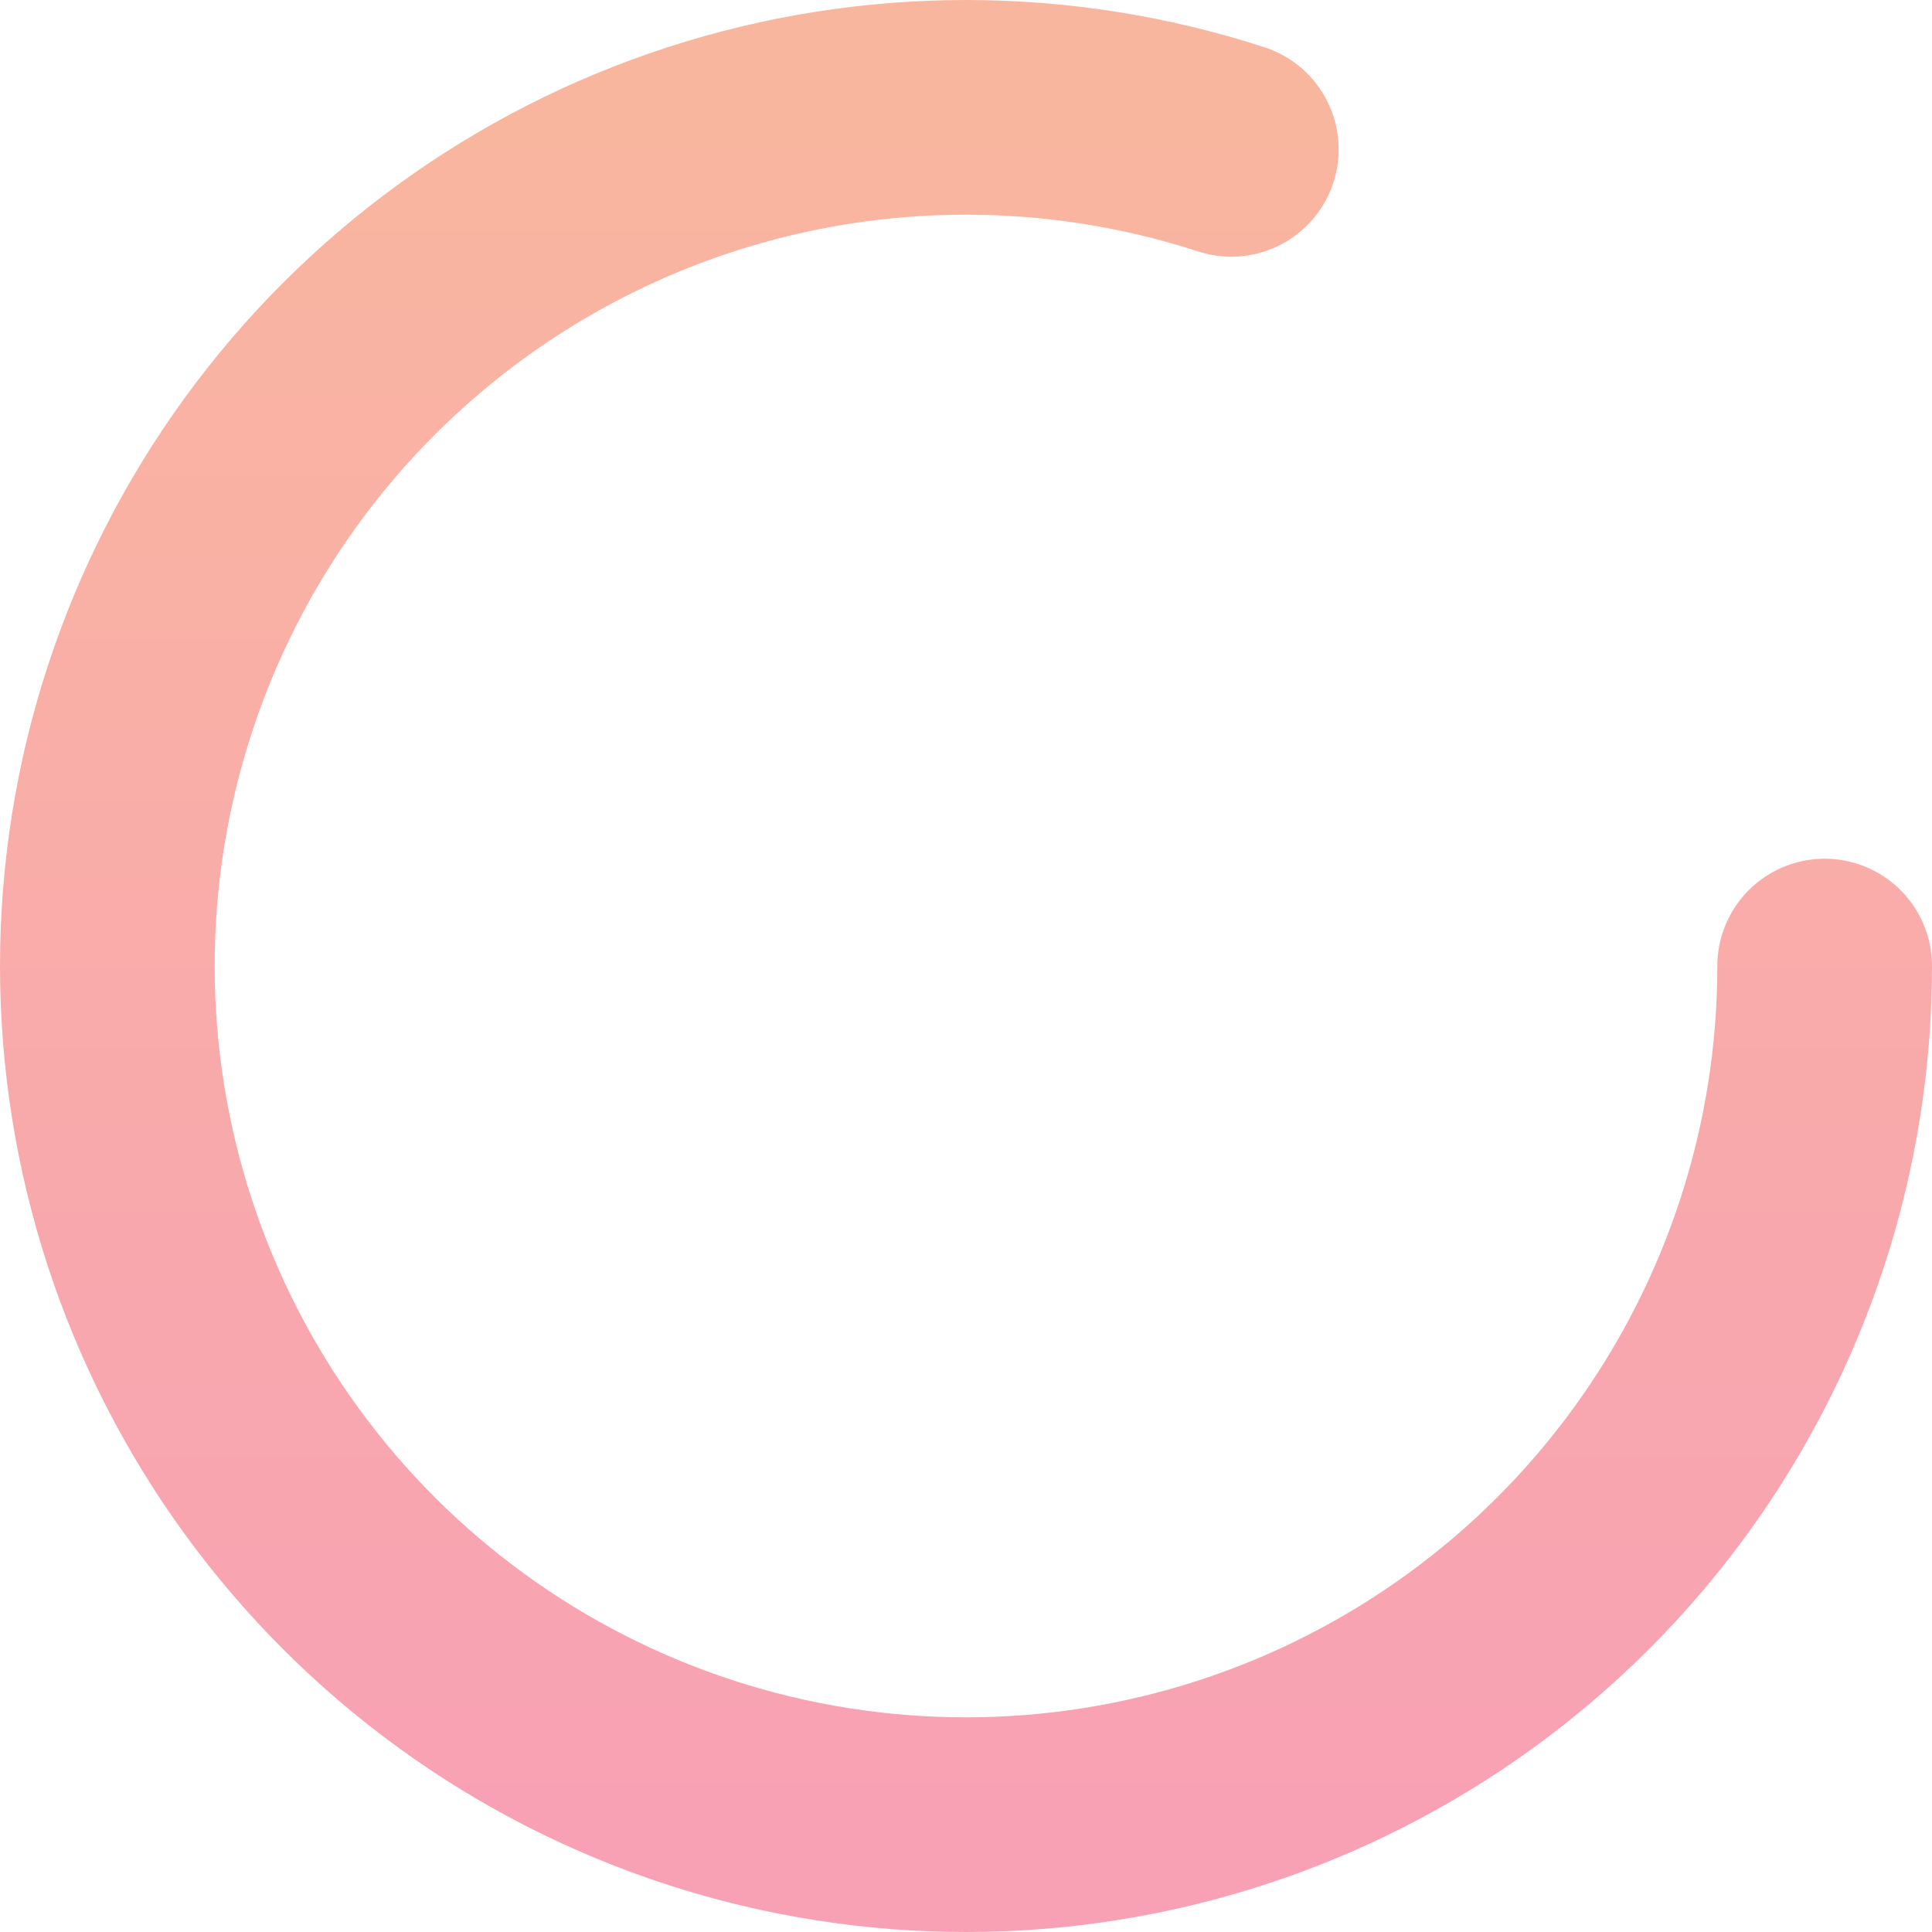
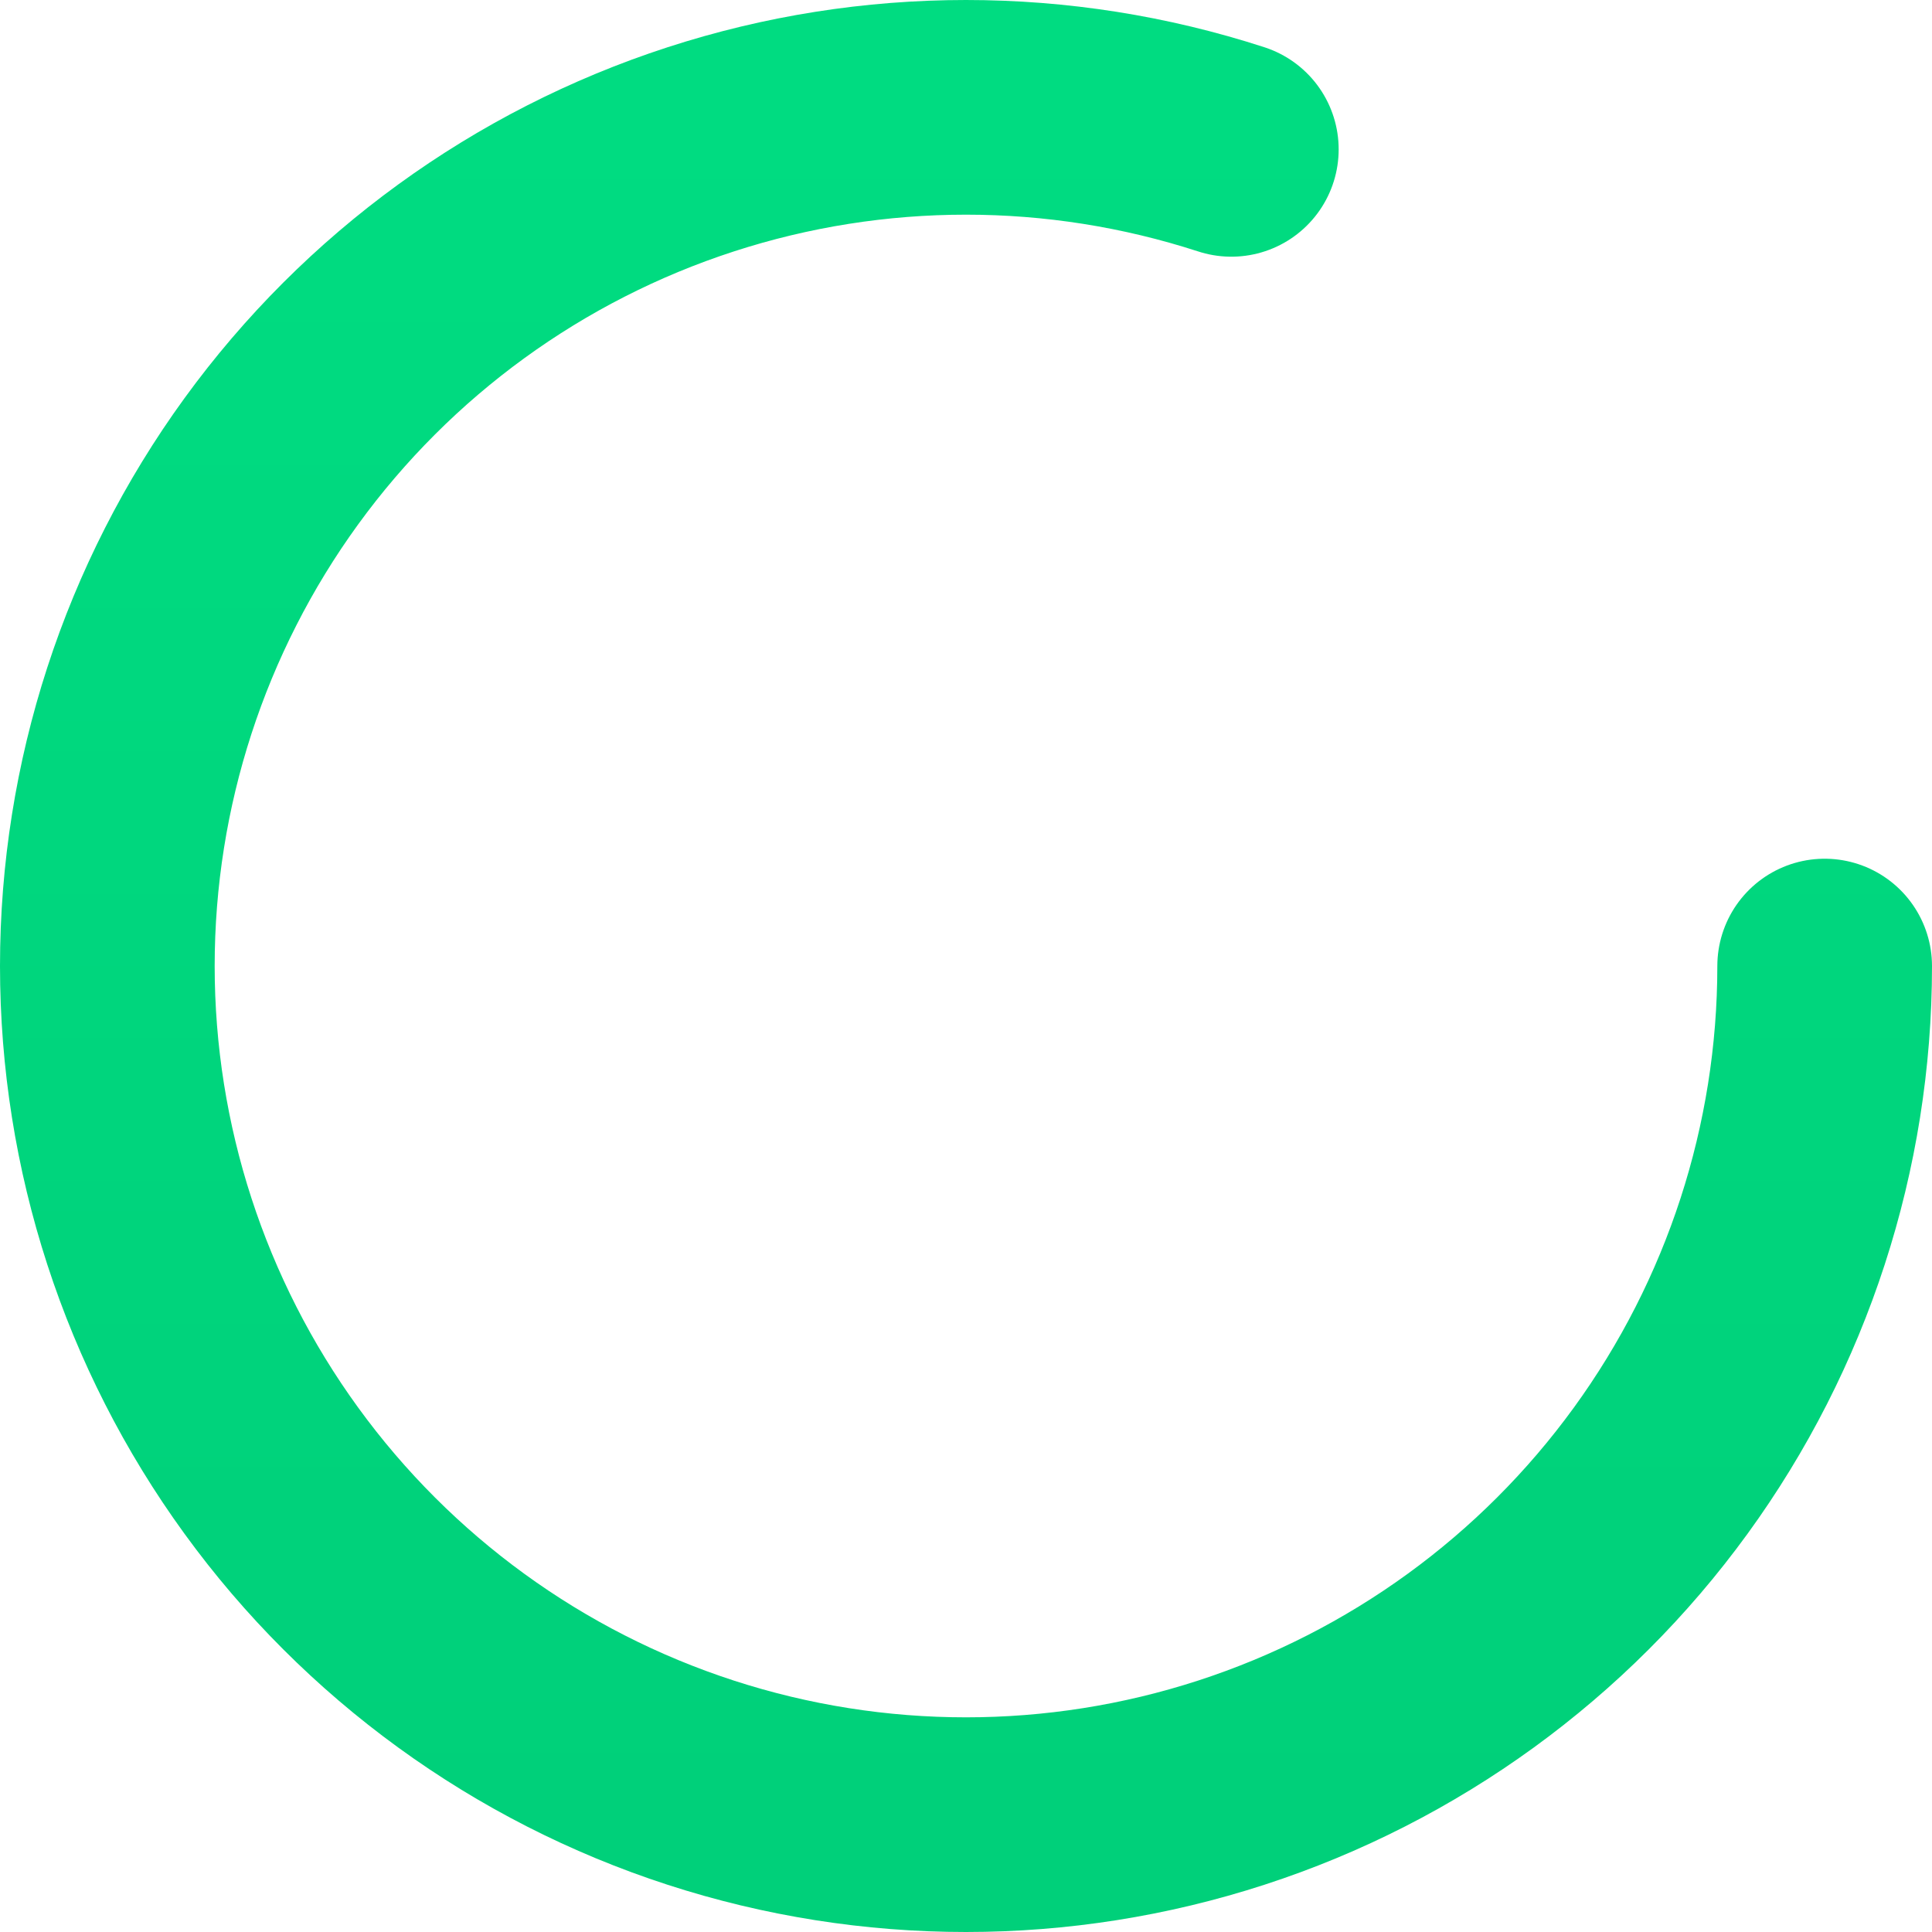
<svg xmlns="http://www.w3.org/2000/svg" width="36" height="36" viewBox="0 0 36 36" fill="none">
  <path d="M34 18.001C34 21.38 32.93 24.672 30.944 27.405C28.958 30.139 26.157 32.173 22.944 33.217C19.73 34.261 16.269 34.261 13.055 33.217C9.842 32.173 7.042 30.138 5.056 27.404C3.07 24.671 2 21.379 2 18C2 14.621 3.07 11.329 5.056 8.595C7.042 5.862 9.842 3.827 13.056 2.783C16.269 1.739 19.73 1.739 22.944 2.783" stroke="url(#paint0_linear_908_6)" stroke-width="4" stroke-linecap="round" stroke-linejoin="round" />
  <defs>
    <linearGradient id="paint0_linear_908_6" x1="18" y1="2" x2="18" y2="34" gradientUnits="userSpaceOnUse">
-       <stop stop-color="#F9B69F" />
-       <stop offset="1" stop-color="#F8A1B4" />
+       <stop stop-color="#00DC81" />
+       <stop offset="1" stop-color="#00D07A" />
    </linearGradient>
  </defs>
</svg>
